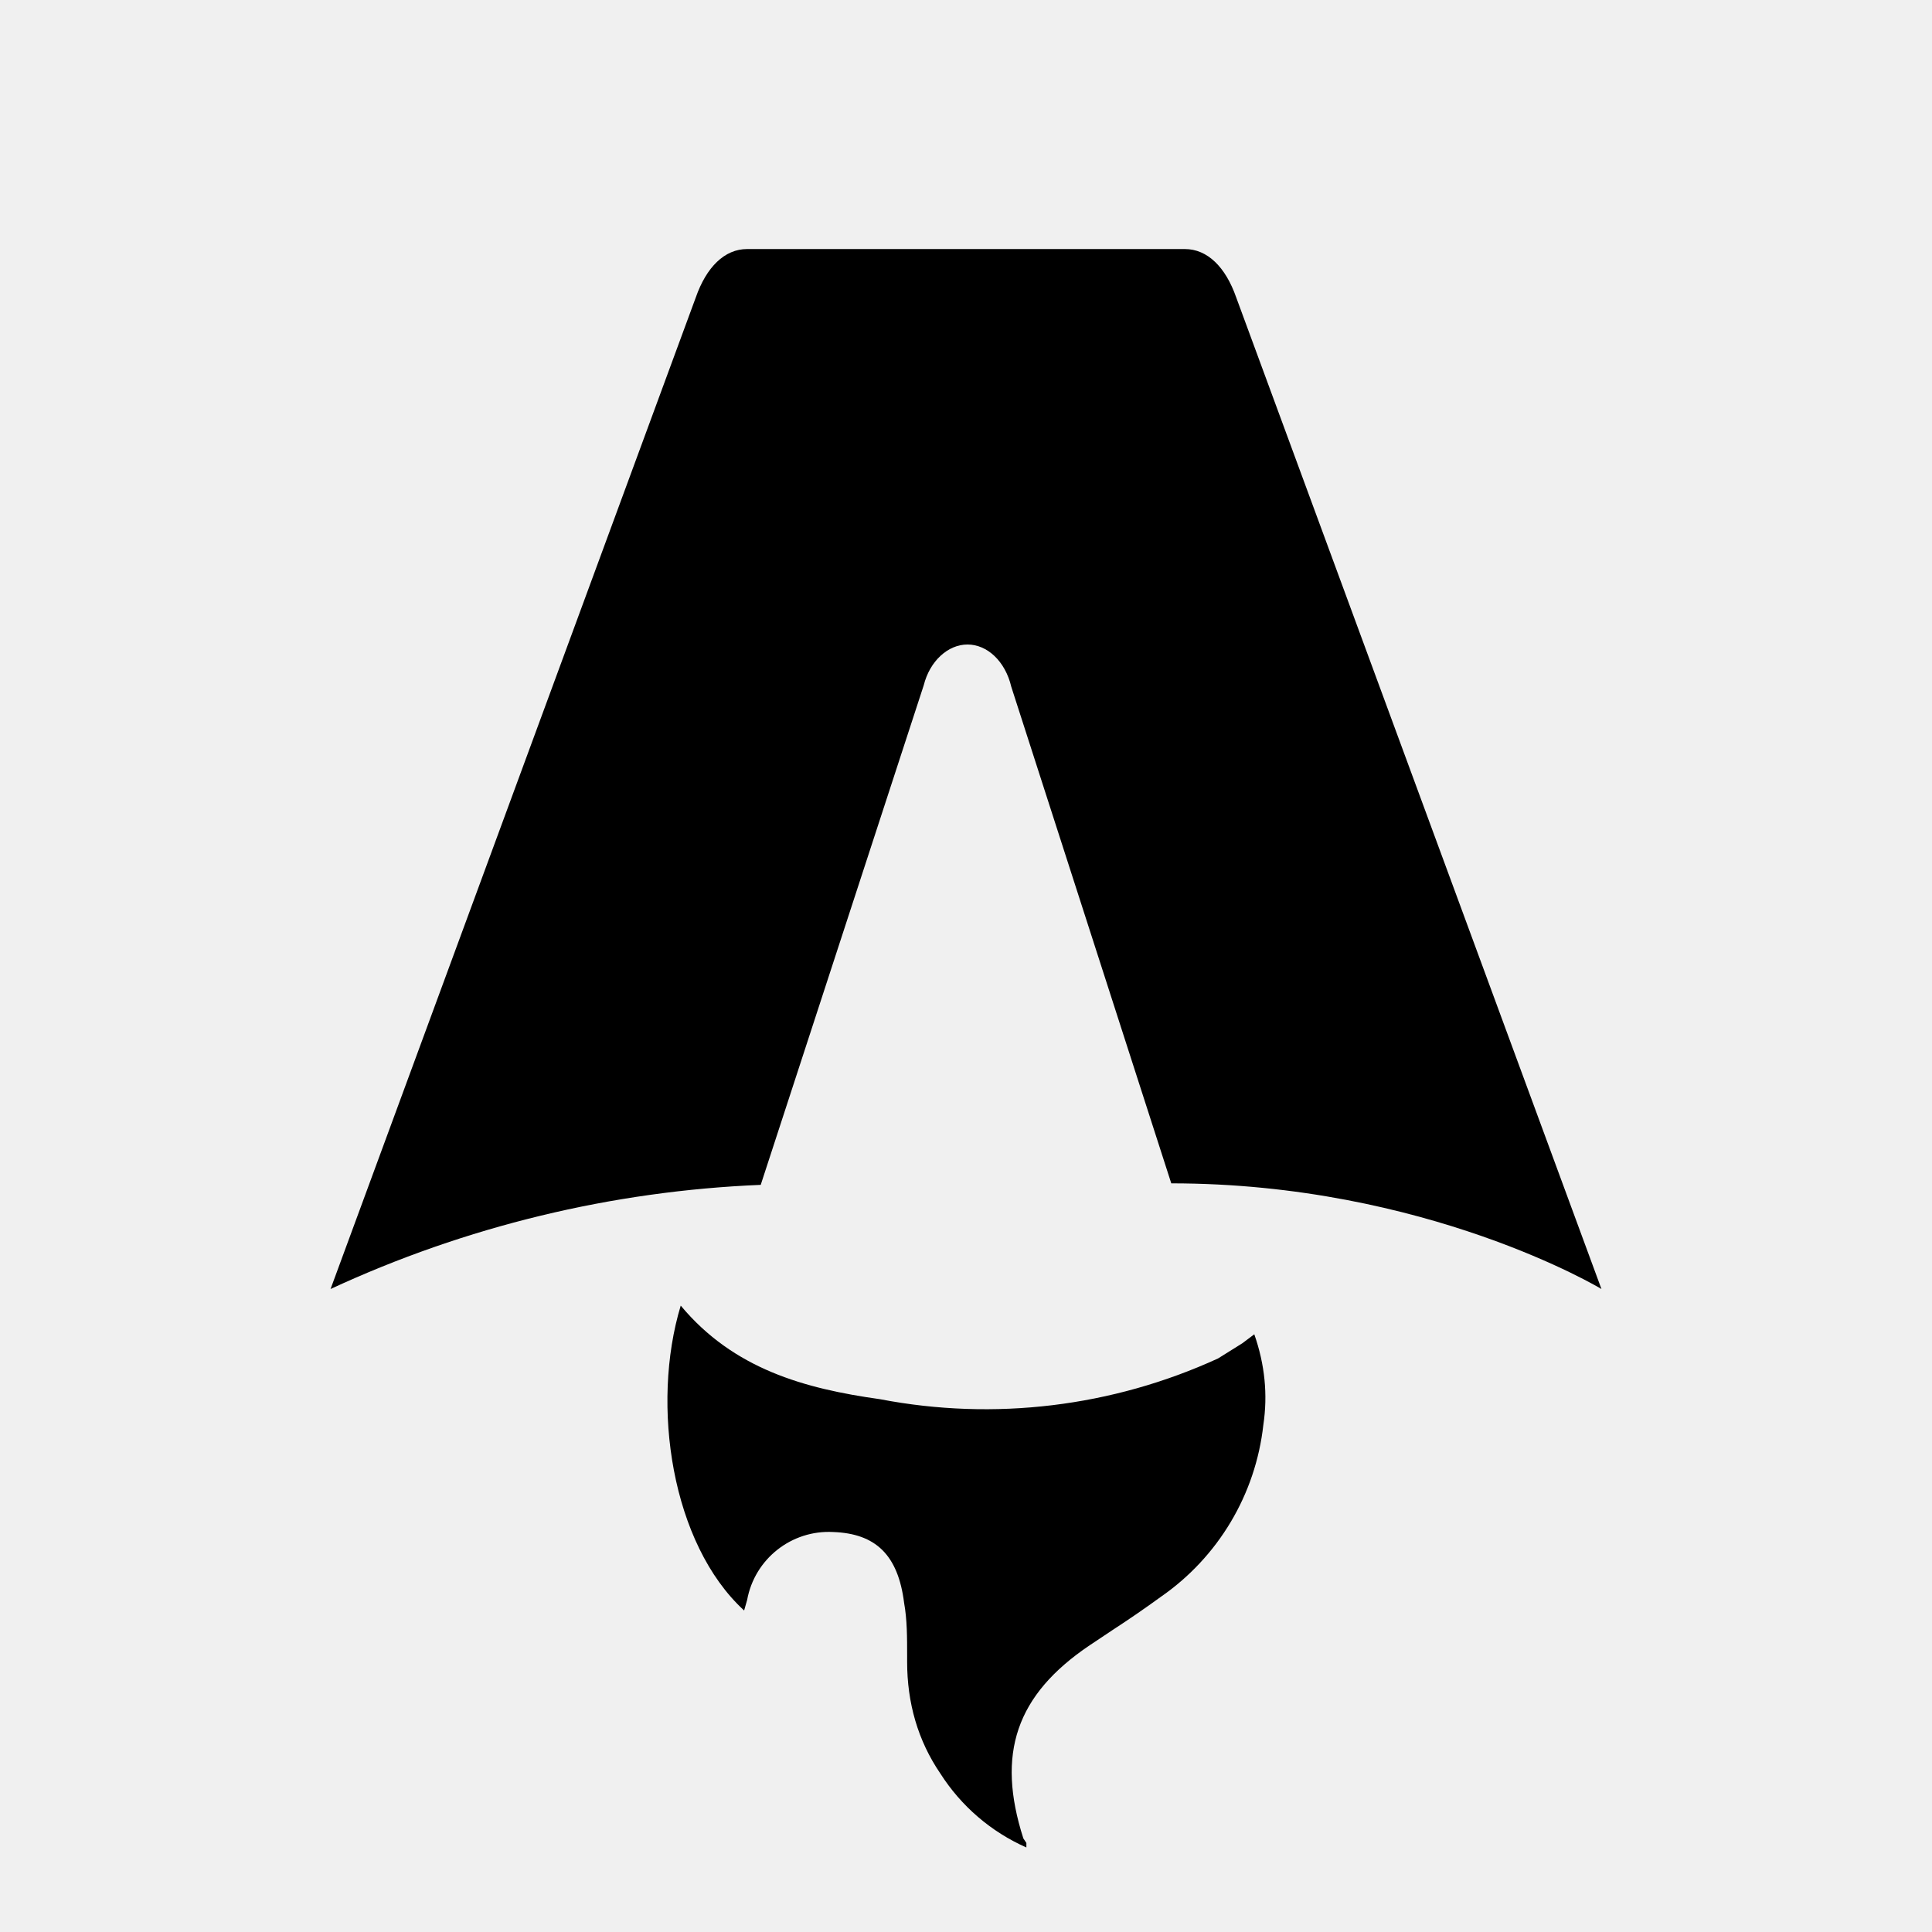
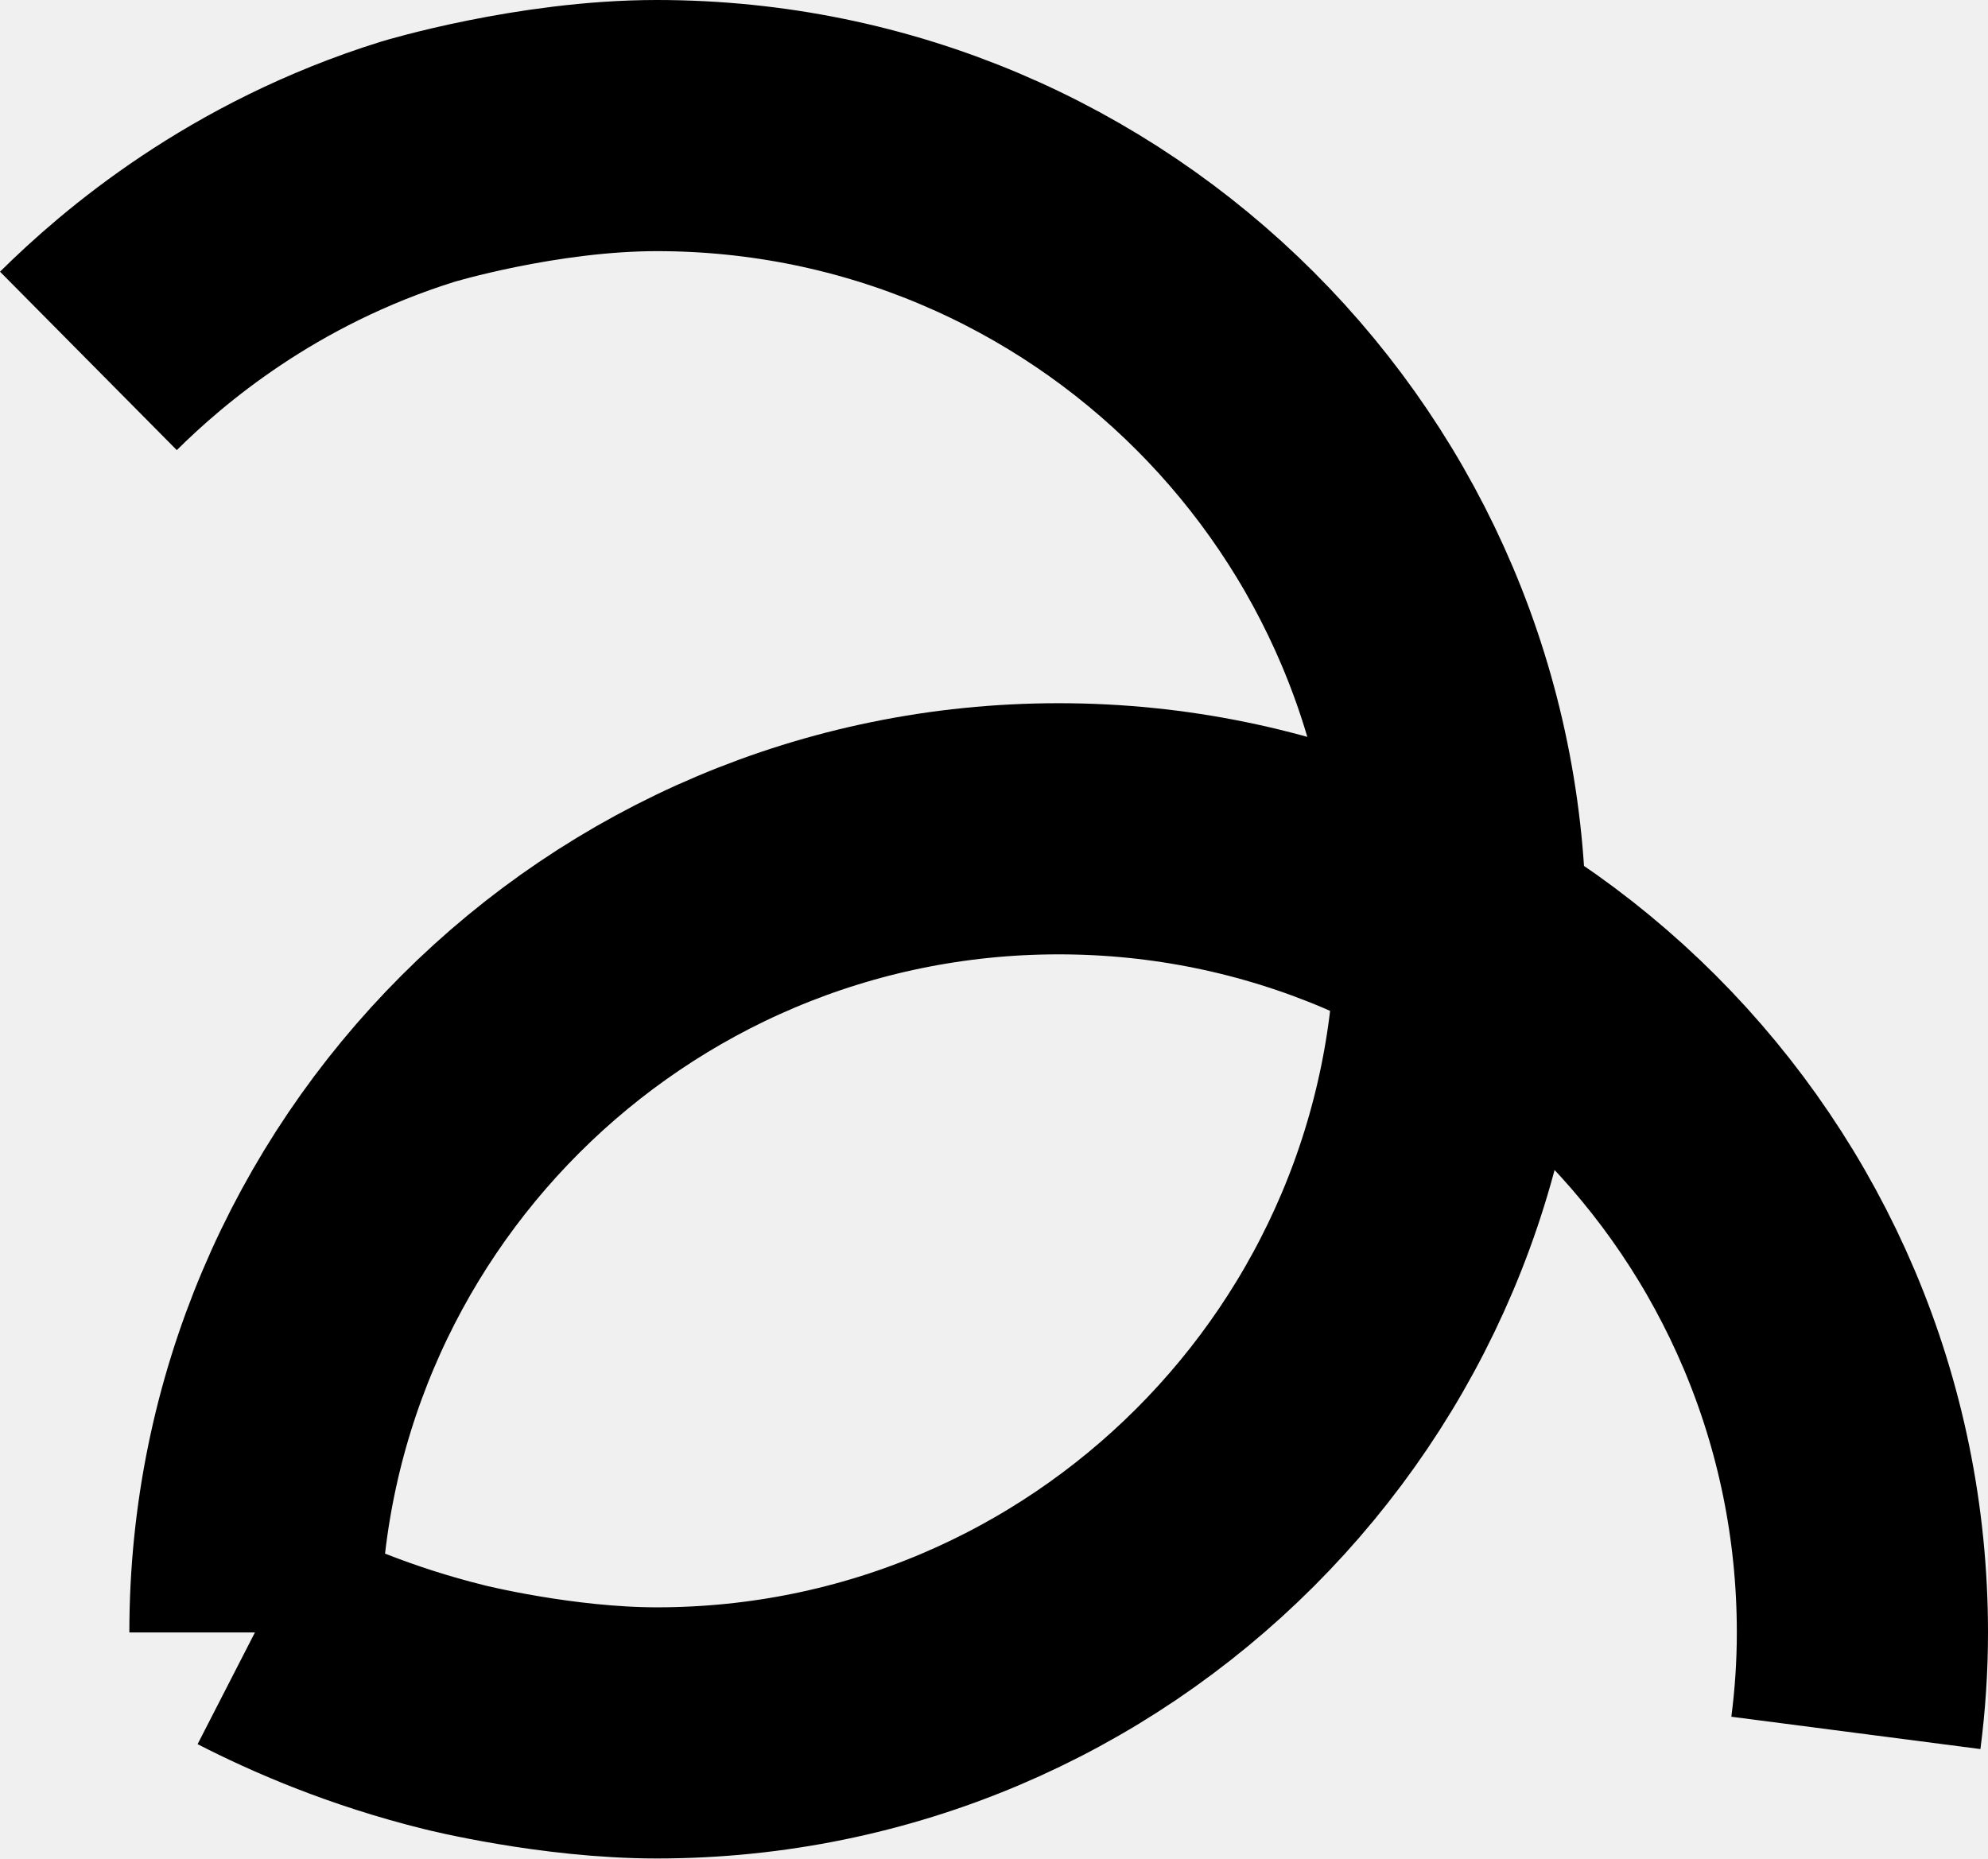
- <svg xmlns="http://www.w3.org/2000/svg" fill="none" viewBox="0 0 128 128">
-   <path d="M50.4 78.5a75.1 75.1 0 0 0-28.5 6.9l24.2-65.7c.7-2 1.9-3.2 3.4-3.2h29c1.5 0 2.7 1.2 3.4 3.2l24.2 65.7s-11.6-7-28.5-7L67 45.5c-.4-1.7-1.6-2.8-2.9-2.8-1.3 0-2.5 1.1-2.9 2.7L50.4 78.5Zm-1.1 28.2Zm-4.2-20.2c-2 6.6-.6 15.8 4.2 20.2a17.5 17.5 0 0 1 .2-.7 5.5 5.5 0 0 1 5.7-4.5c2.8.1 4.3 1.5 4.7 4.7.2 1.1.2 2.3.2 3.5v.4c0 2.7.7 5.2 2.2 7.4a13 13 0 0 0 5.7 4.9v-.3l-.2-.3c-1.8-5.6-.5-9.5 4.4-12.8l1.5-1a73 73 0 0 0 3.2-2.2 16 16 0 0 0 6.8-11.4c.3-2 .1-4-.6-6l-.8.6-1.6 1a37 37 0 0 1-22.4 2.7c-5-.7-9.7-2-13.2-6.2Z" />
-   <style>
-         path { fill: #000; }
-         @media (prefers-color-scheme: dark) {
-             path { fill: #FFF; }
-         }
+ <svg xmlns="http://www.w3.org/2000/svg" id="Aquisk" viewBox="0 0 79.15 74">
+   <defs>
+     <style>
+       .cls-1 {
+         fill: none;
+         stroke: #000;
+         stroke-miterlimit: 10;
+         stroke-width: 10px;
+       }
    </style>
+   </defs>
+   <path class="cls-1" d="m10.15,65c0-17.67,14.33-32,32-32s32,14.33,32,32c0,1.36-.09,2.69-.26,4m-63.74-4c1.91.98,4.59,2.15,7.95,2.98,0,0,4.06,1.02,8.05,1.02,17.67,0,32-14.33,32-32S43.82,5,26.15,5c-4.77,0-9.52,1.44-9.52,1.44-6.6,2.06-10.95,5.79-13.11,7.93" />
</svg>
